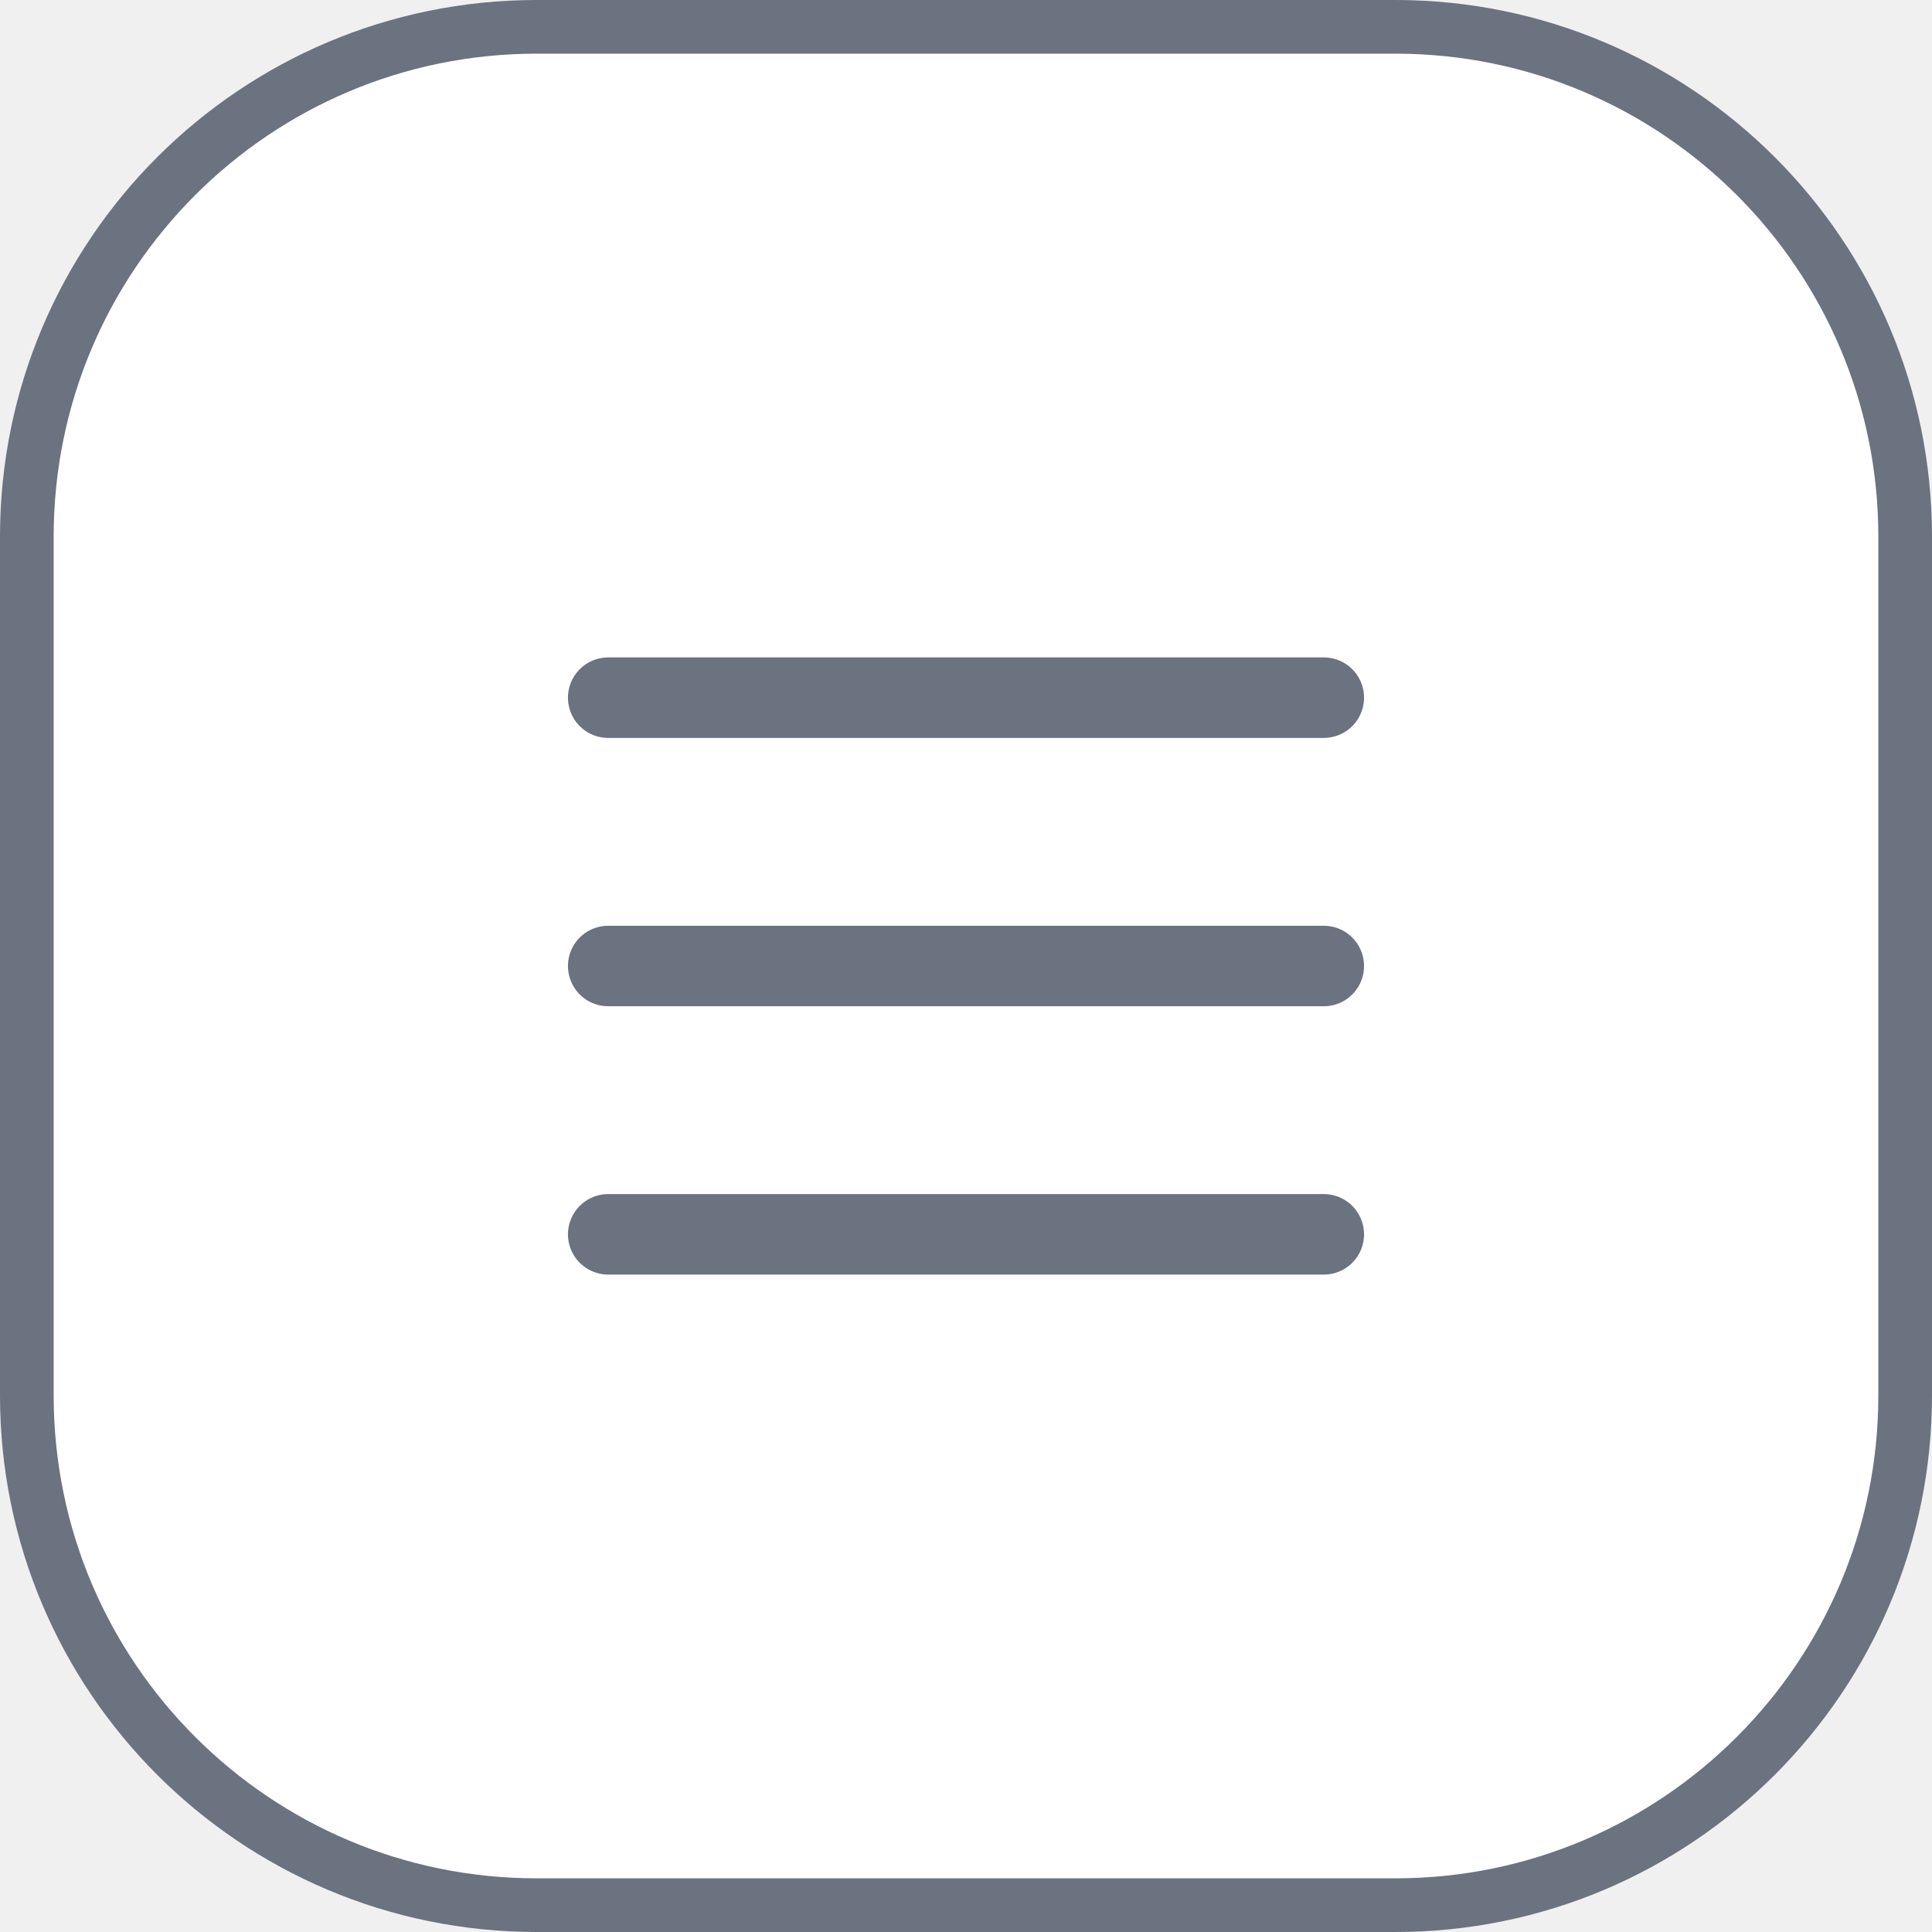
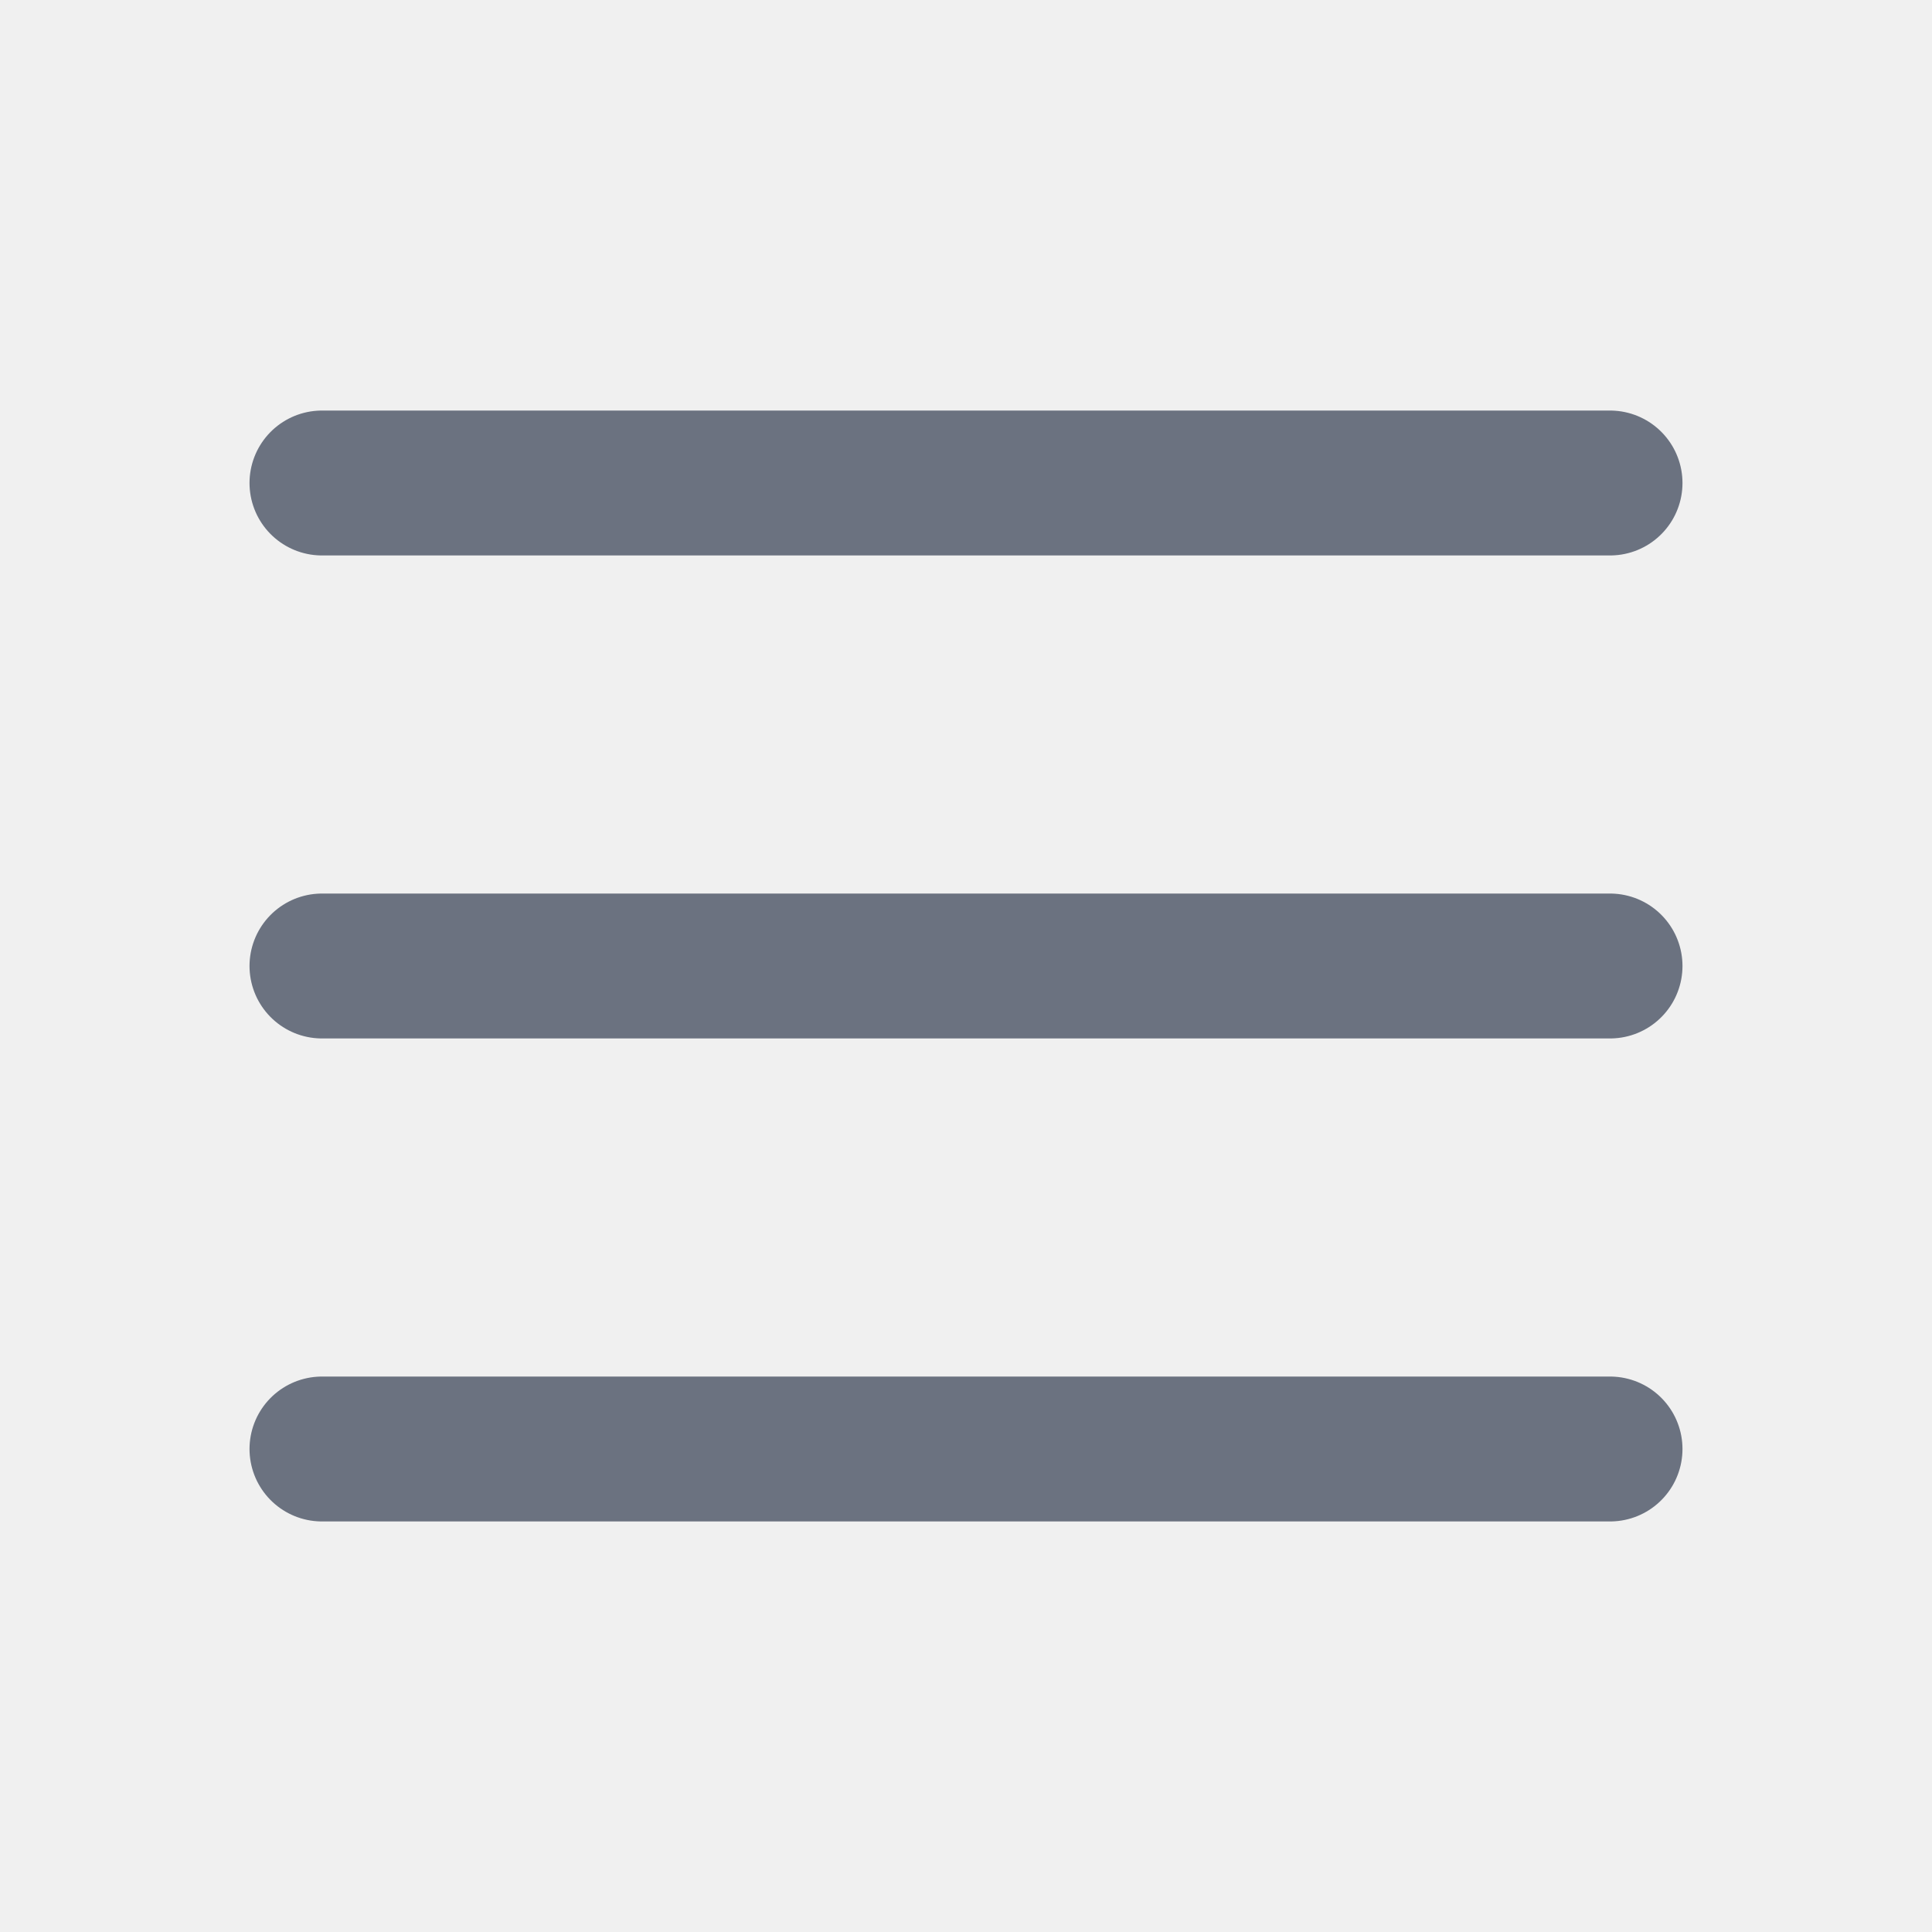
- <svg xmlns="http://www.w3.org/2000/svg" width="36" height="36" viewBox="0 0 36 36" fill="none">
-   <rect x="0.5" y="0.5" width="35" height="35" rx="9.5" fill="white" />
-   <rect x="0.5" y="0.5" width="35" height="35" rx="9.5" stroke="#6B7280" />
-   <path d="M11.333 18H24.667" stroke="#6B7280" stroke-width="1.5" stroke-linecap="round" stroke-linejoin="round" />
-   <path d="M11.333 13H24.667" stroke="#6B7280" stroke-width="1.5" stroke-linecap="round" stroke-linejoin="round" />
-   <path d="M11.333 23H24.667" stroke="#6B7280" stroke-width="1.5" stroke-linecap="round" stroke-linejoin="round" />
+ <svg xmlns="http://www.w3.org/2000/svg" width="20" height="20" viewBox="0 0 20 20" fill="none">
+   <path d="M3.333 10H16.667" stroke="#6B7280" stroke-width="1.5" stroke-linecap="round" stroke-linejoin="round" />
+   <path d="M3.333 5H16.667" stroke="#6B7280" stroke-width="1.5" stroke-linecap="round" stroke-linejoin="round" />
+   <path d="M3.333 15H16.667" stroke="#6B7280" stroke-width="1.5" stroke-linecap="round" stroke-linejoin="round" />
</svg>
